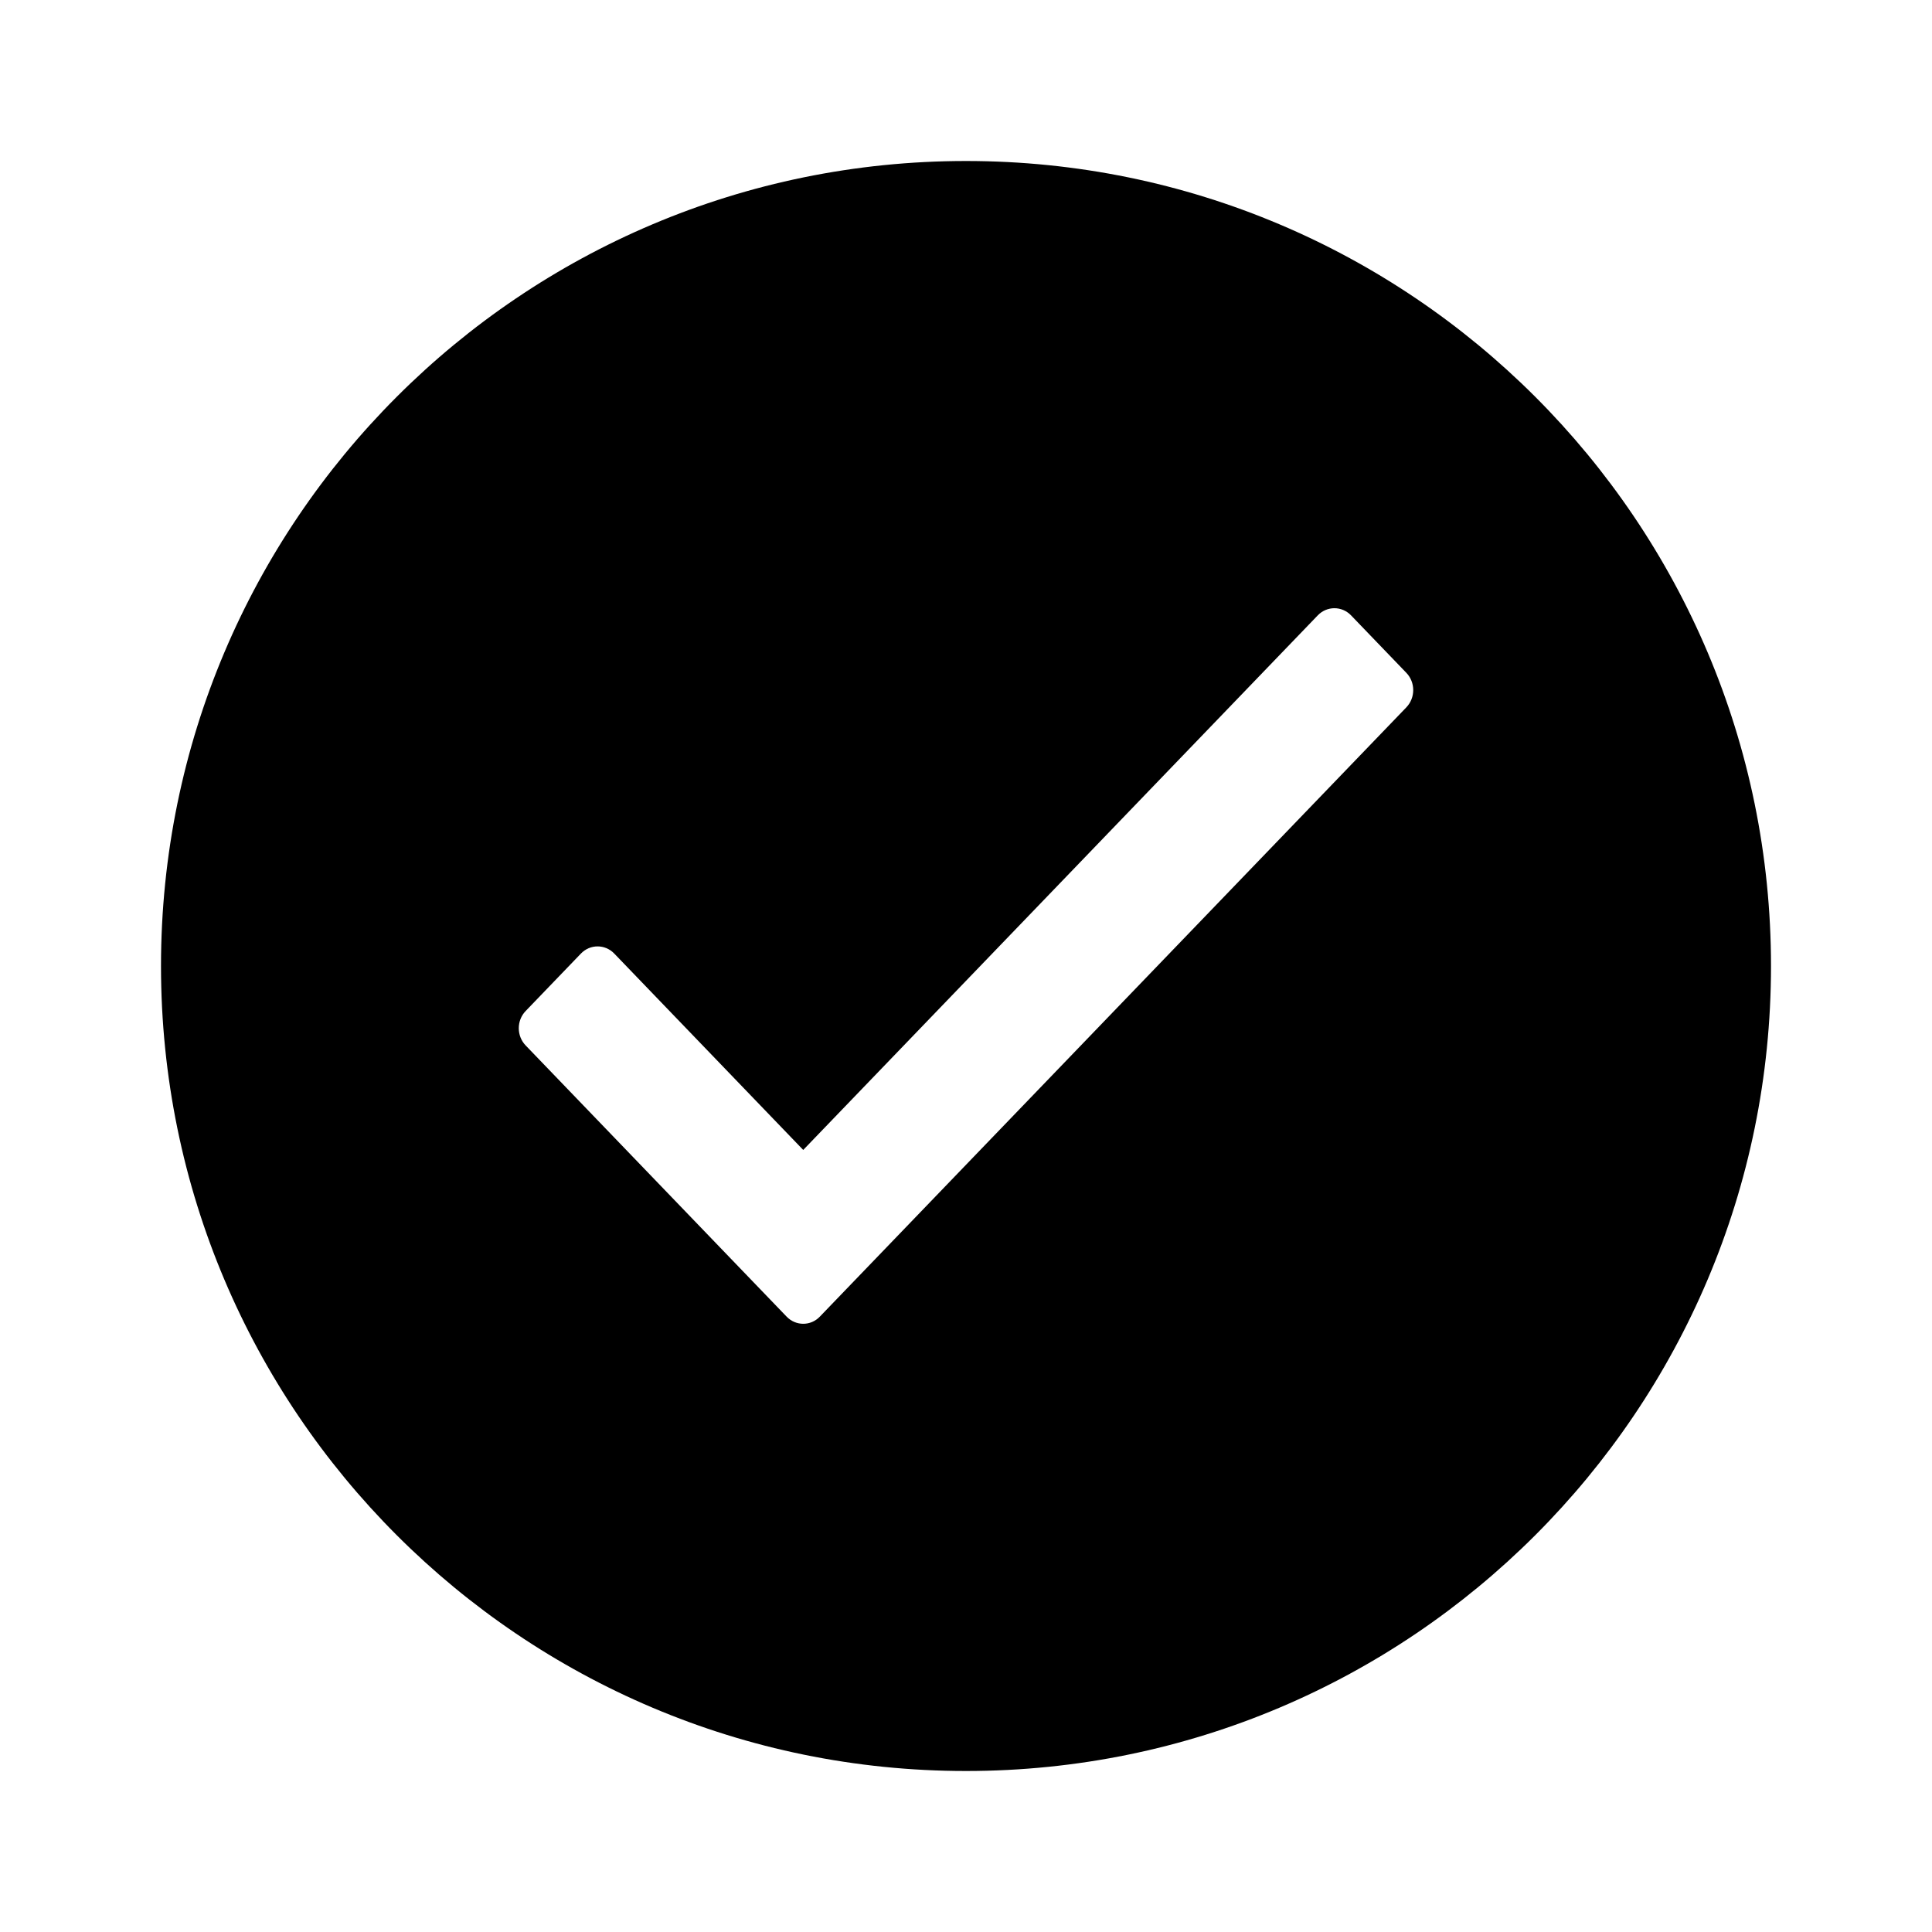
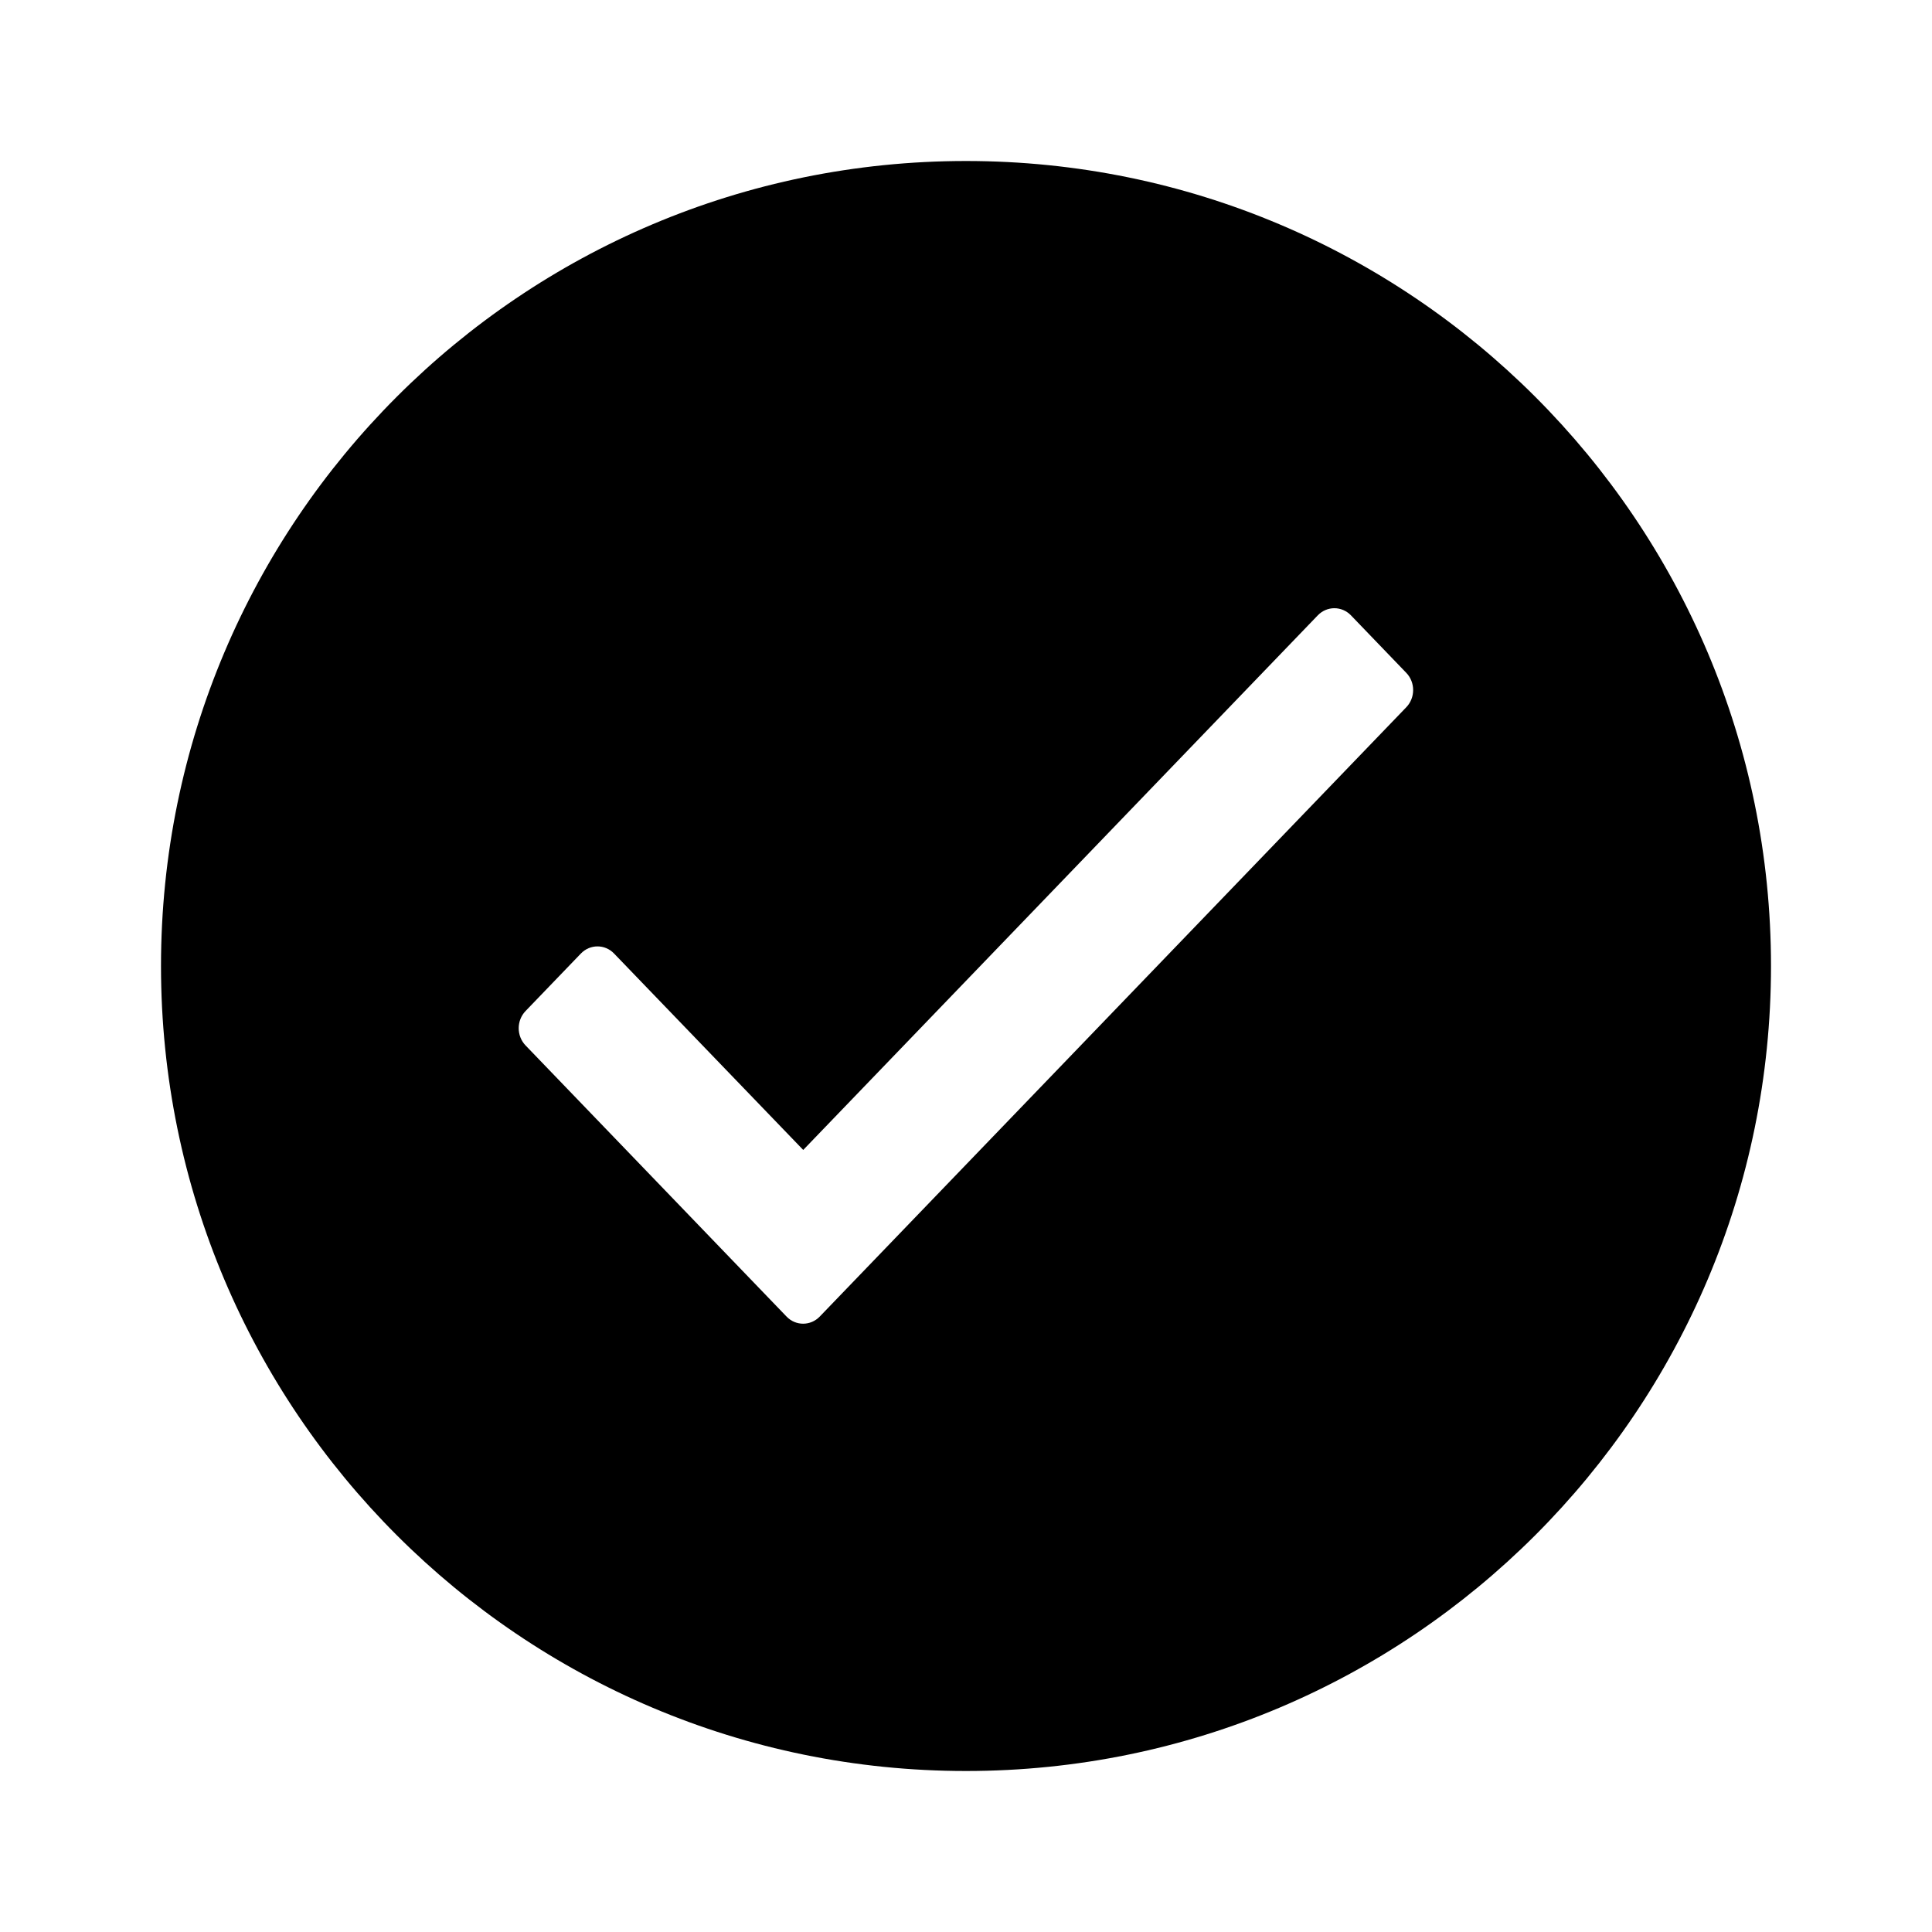
- <svg xmlns="http://www.w3.org/2000/svg" width="24" height="24" viewBox="0 0 24 24" fill="none">
-   <path fill-rule="evenodd" clip-rule="evenodd" d="M12 22C17.523 22 22 17.523 22 12C22 6.477 17.523 2 12 2C6.477 2 2 6.477 2 12C2 17.523 6.477 22 12 22ZM9.978 14.285L16.37 7.644C16.484 7.526 16.669 7.526 16.783 7.644L17.47 8.358C17.584 8.477 17.584 8.668 17.47 8.787L10.184 16.356C10.071 16.474 9.886 16.474 9.772 16.356L6.53 12.987C6.416 12.869 6.416 12.677 6.53 12.559L7.217 11.845C7.331 11.727 7.516 11.727 7.63 11.845L9.978 14.285Z" fill="black" />
+ <svg xmlns="http://www.w3.org/2000/svg" fill="none" height="24" viewBox="0 0 24 24" width="24">
+   <path clip-rule="evenodd" d="m12 22c5.523 0 10-4.477 10-10 0-5.523-4.477-10-10-10-5.523 0-10 4.477-10 10 0 5.523 4.477 10 10 10zm-2.022-7.715 6.392-6.641c.114-.118.298-.118.412 0l.687.714c.114.118.114.31 0 .428l-7.286 7.569c-.114.118-.299.118-.412 0l-3.242-3.368c-.114-.118-.114-.31 0-.428l.687-.714c.114-.118.299-.118.412 0z" fill="#000" fill-rule="evenodd" />
</svg>
